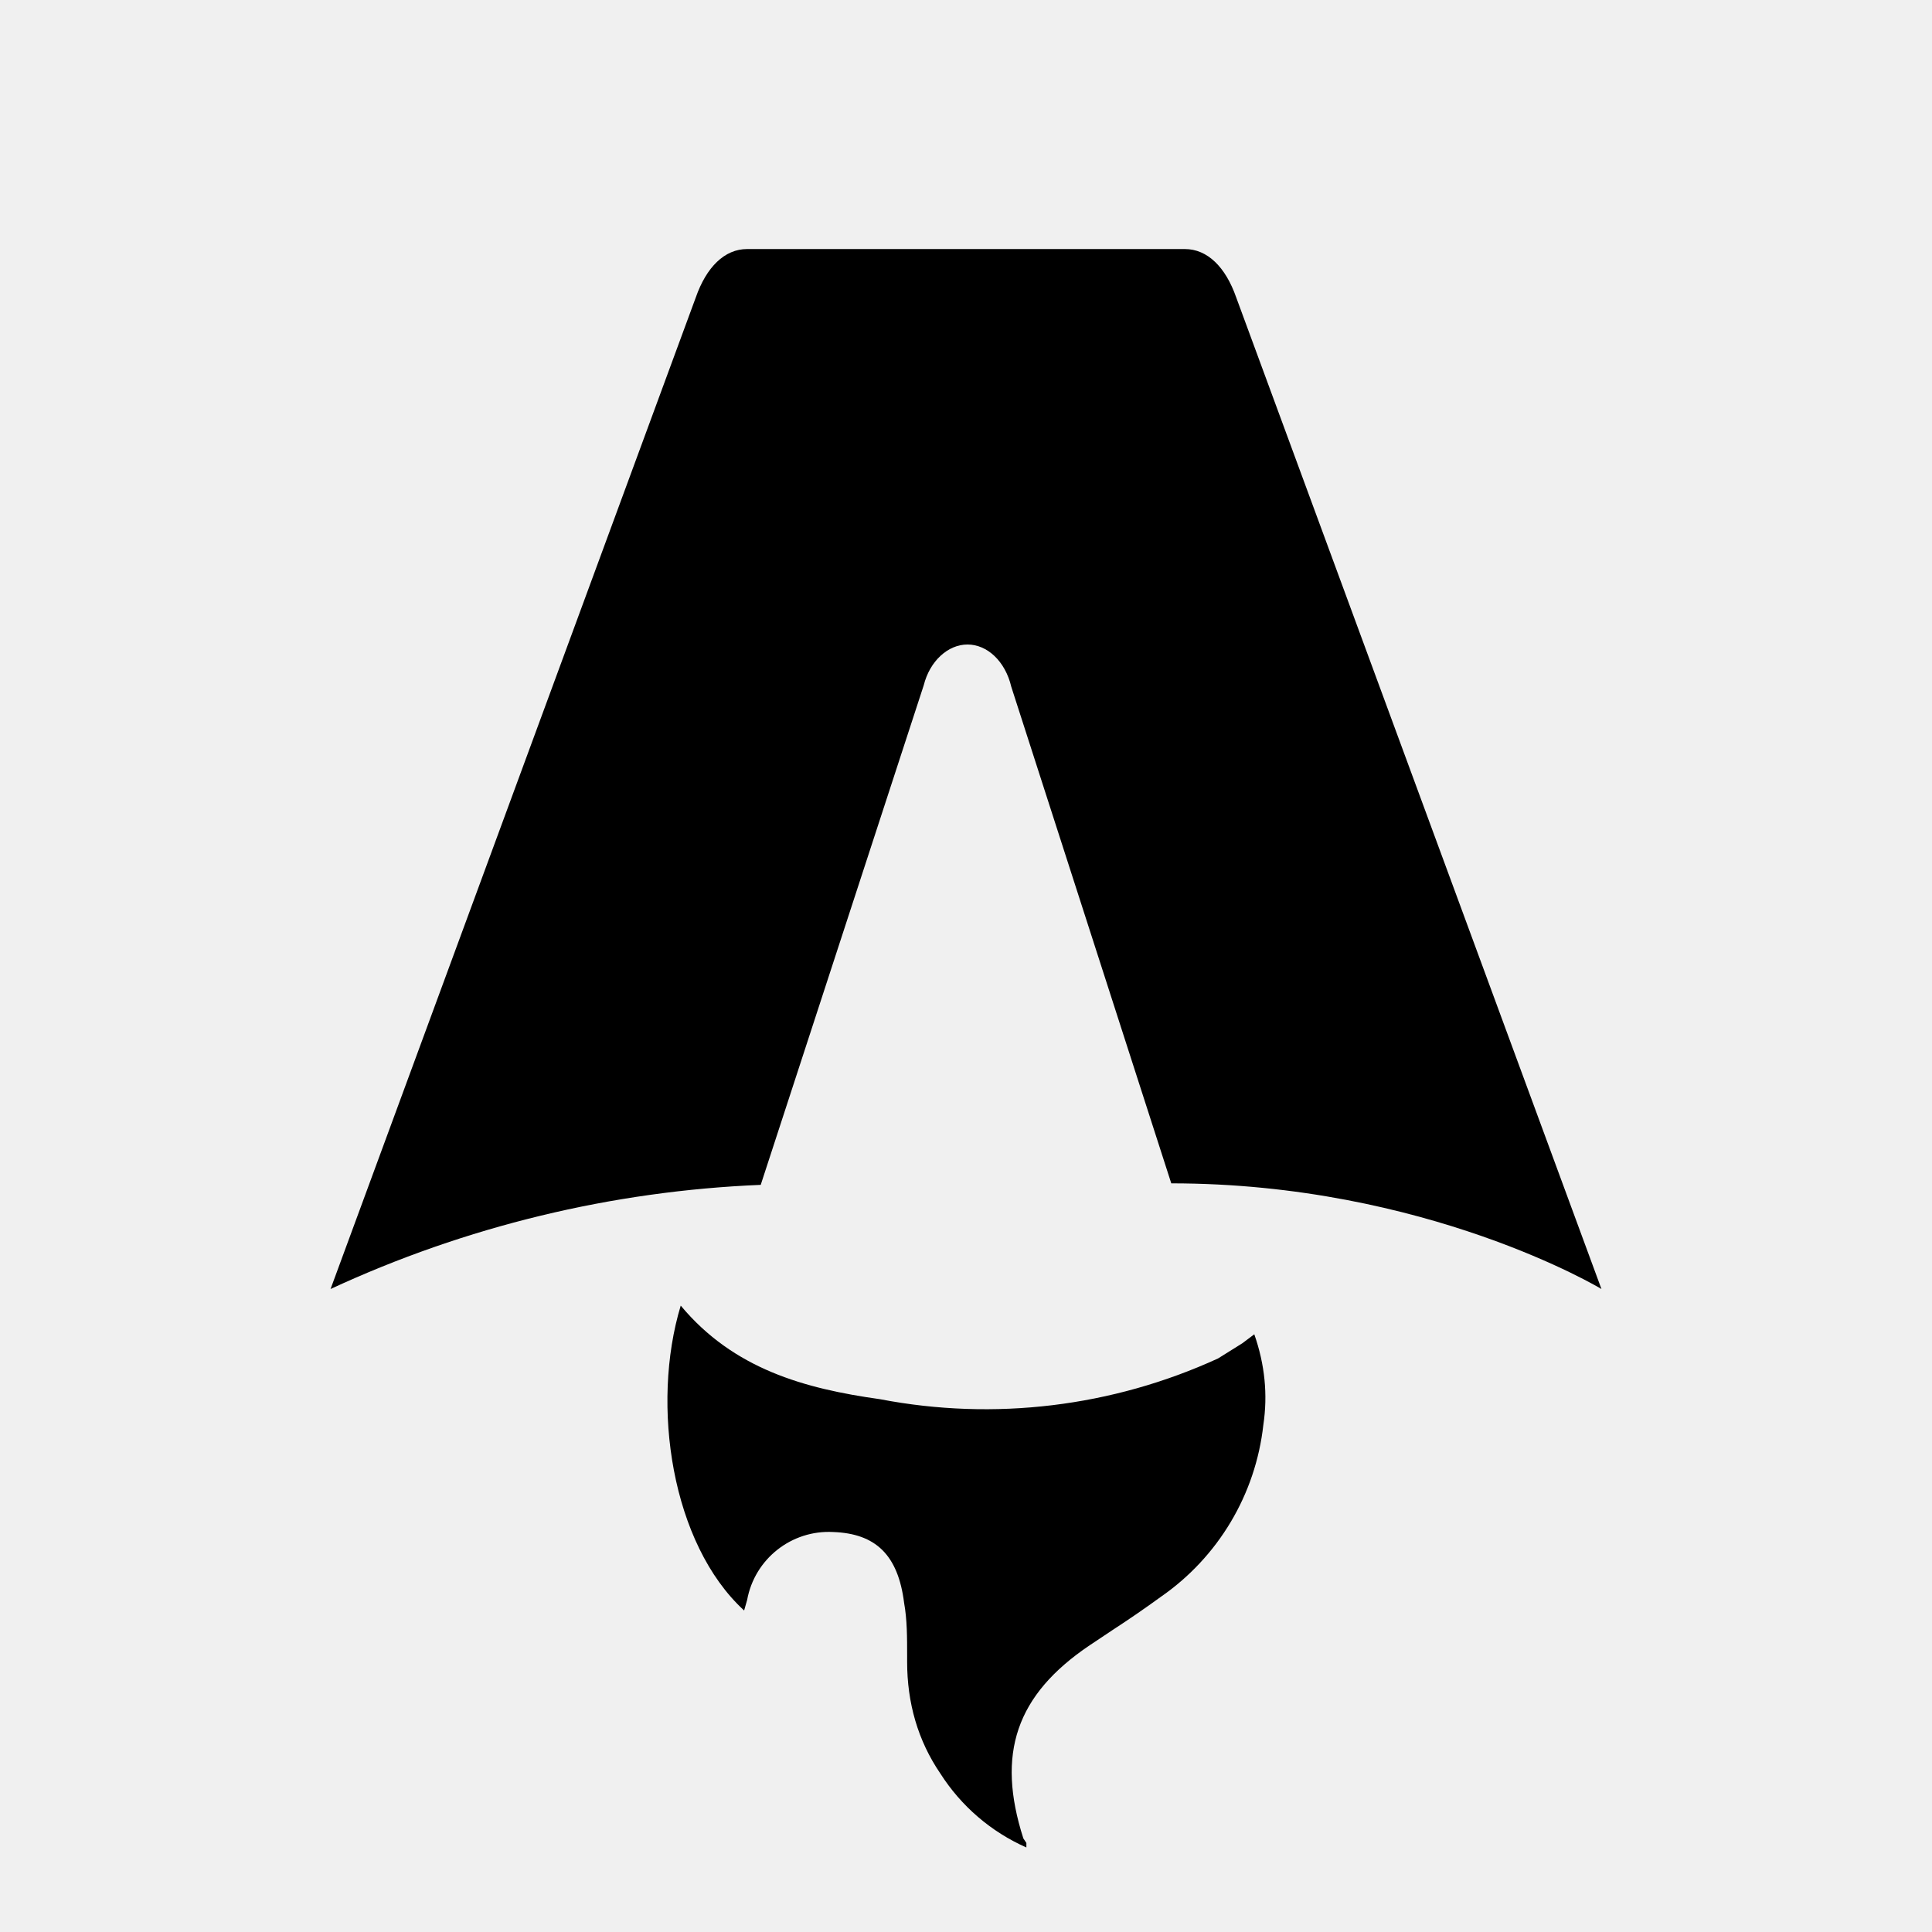
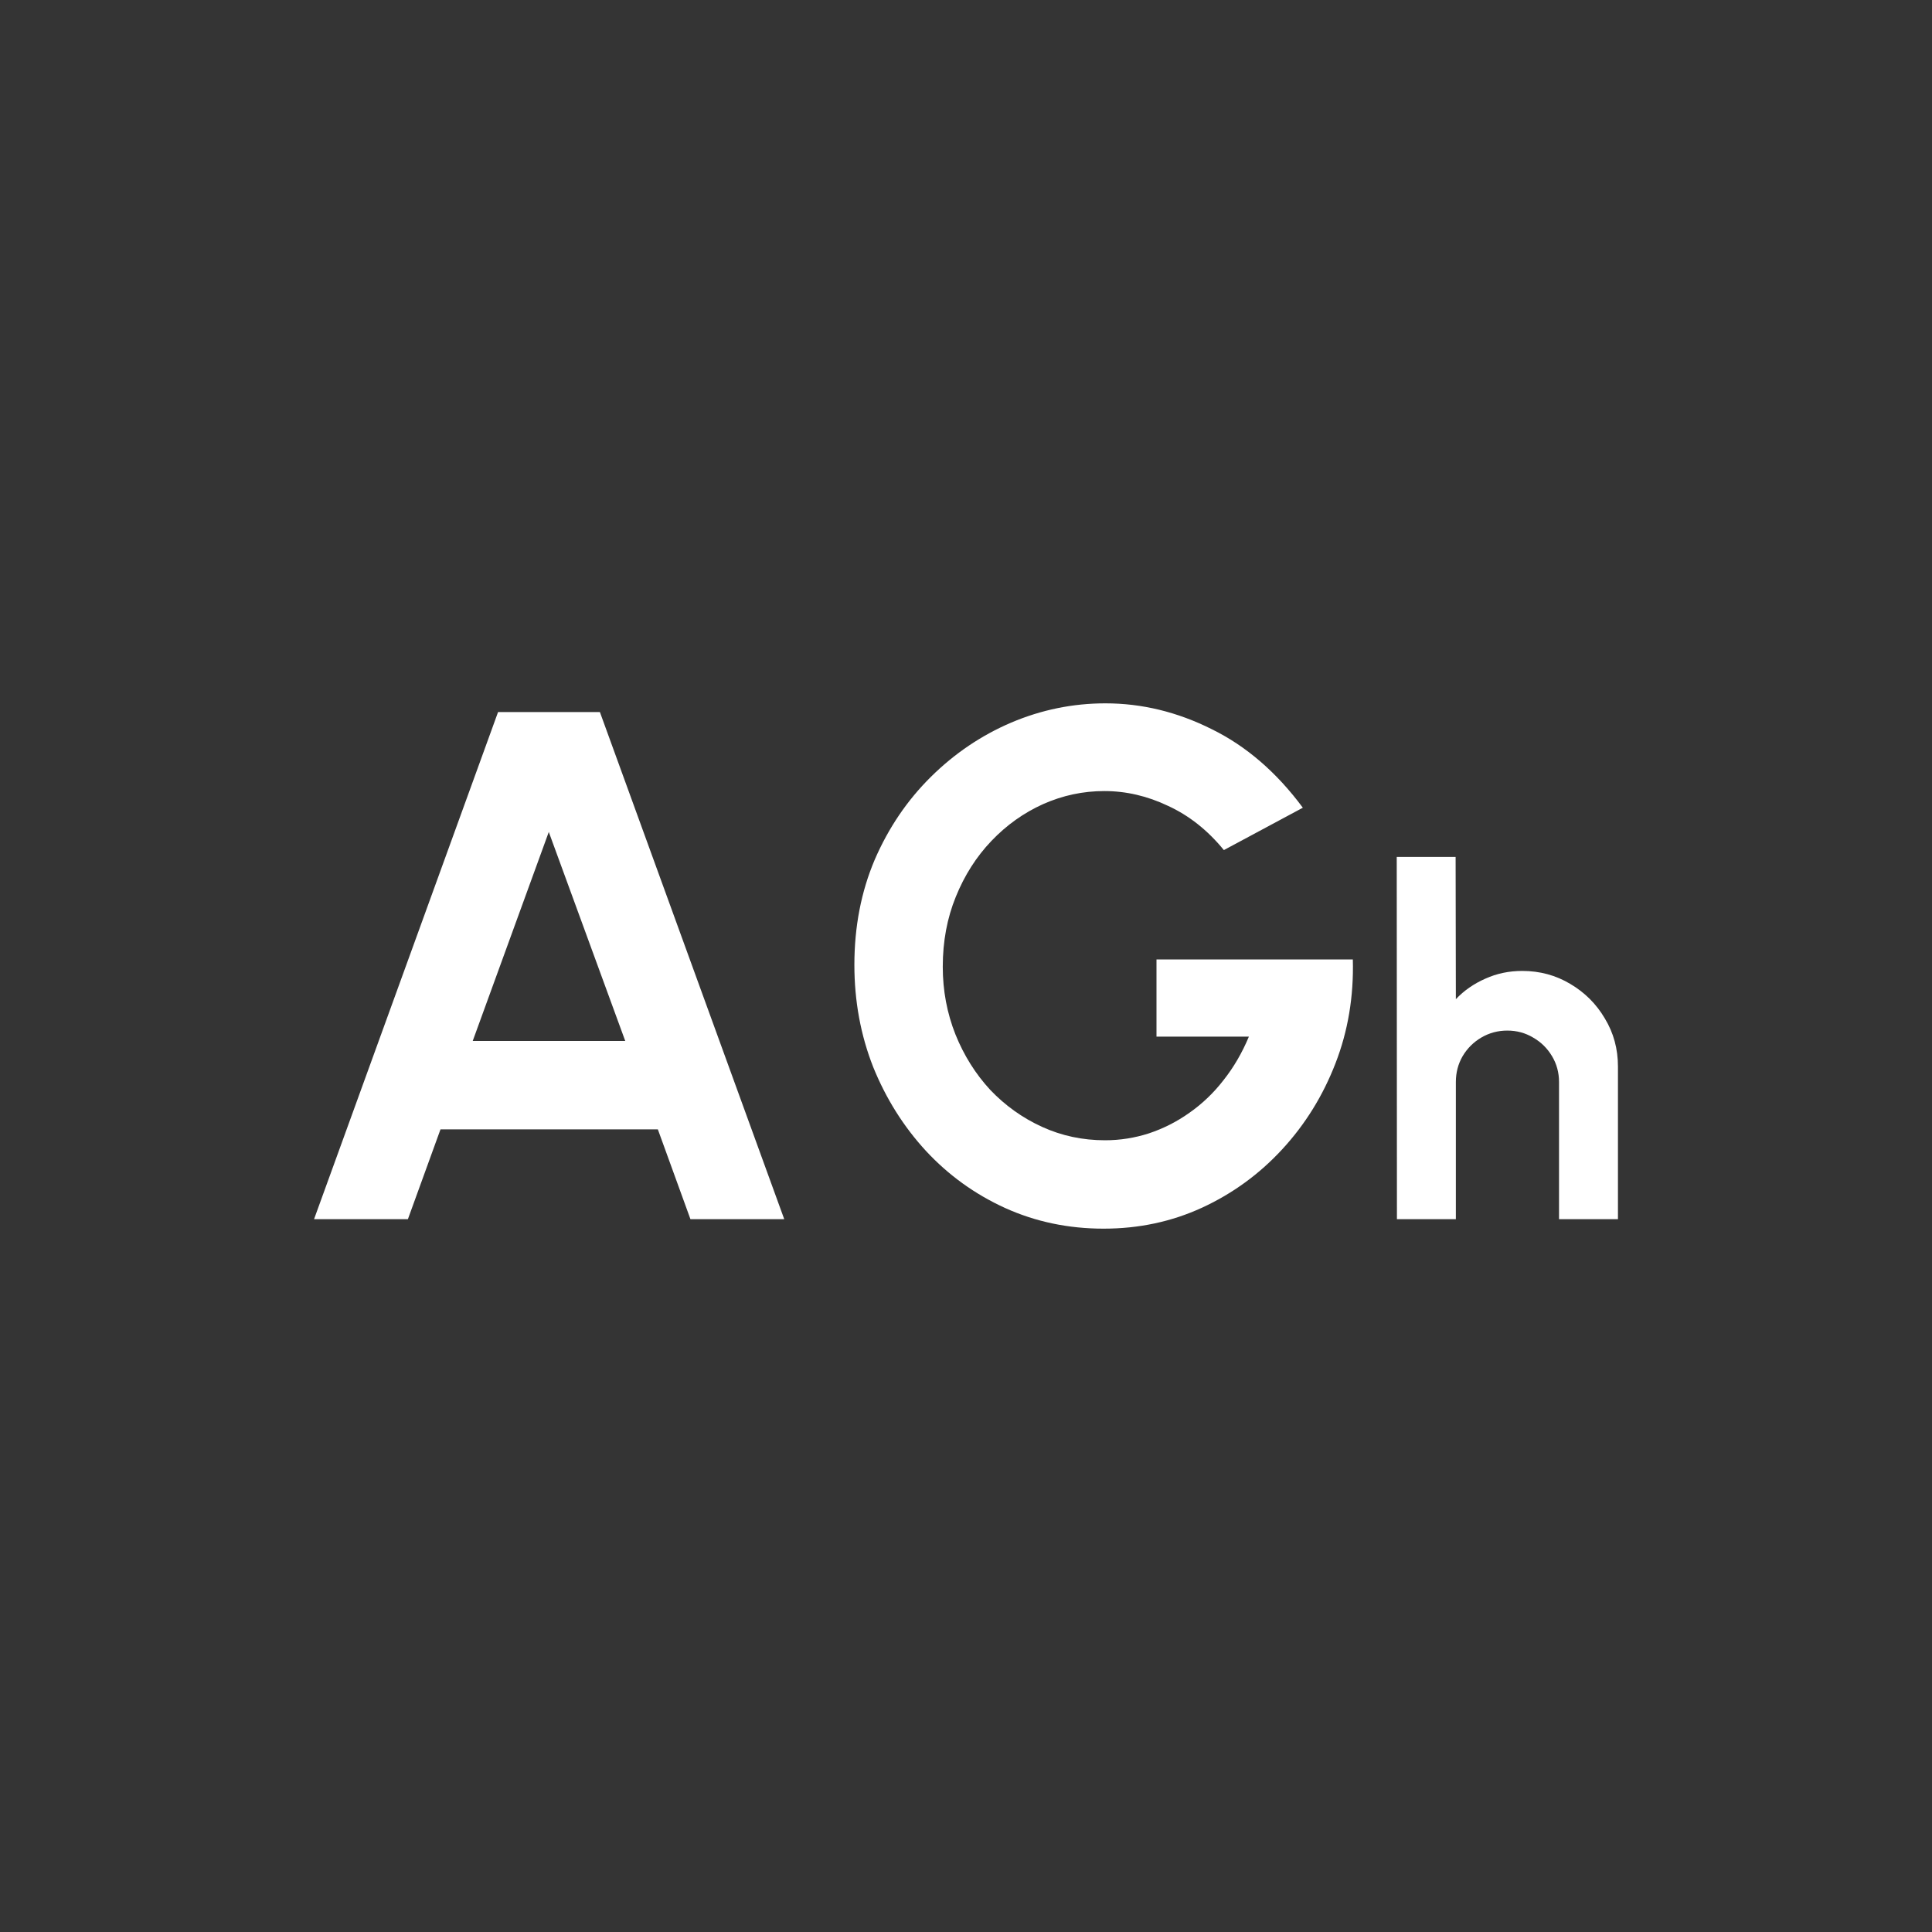
- <svg xmlns="http://www.w3.org/2000/svg" fill="none" viewBox="0 0 128 128">
-   <path d="M50.4 78.5a75.1 75.1 0 0 0-28.5 6.9l24.2-65.7c.7-2 1.9-3.2 3.4-3.2h29c1.5 0 2.7 1.2 3.4 3.2l24.2 65.7s-11.6-7-28.5-7L67 45.5c-.4-1.7-1.6-2.8-2.9-2.8-1.3 0-2.5 1.1-2.9 2.7L50.4 78.5Zm-1.1 28.2Zm-4.2-20.2c-2 6.6-.6 15.8 4.2 20.2a17.5 17.5 0 0 1 .2-.7 5.5 5.5 0 0 1 5.7-4.5c2.8.1 4.3 1.5 4.7 4.7.2 1.1.2 2.3.2 3.5v.4c0 2.7.7 5.2 2.2 7.4a13 13 0 0 0 5.7 4.9v-.3l-.2-.3c-1.8-5.6-.5-9.5 4.4-12.8l1.5-1a73 73 0 0 0 3.2-2.2 16 16 0 0 0 6.8-11.4c.3-2 .1-4-.6-6l-.8.6-1.6 1a37 37 0 0 1-22.4 2.7c-5-.7-9.7-2-13.2-6.2Z" />
-   <style>
-         path { fill: #000; }
-         @media (prefers-color-scheme: dark) {
-             path { fill: #FFF; }
-         }
-     </style>
+ <svg xmlns="http://www.w3.org/2000/svg" width="40" height="40" viewBox="0 0 40 40" fill="none">
+   <rect width="40" height="40" fill="#343434" />
+   <path d="M33.498 22.082V25.242H32.278V22.402C32.278 22.206 32.229 22.027 32.133 21.867C32.036 21.704 31.906 21.576 31.742 21.482C31.582 21.386 31.404 21.337 31.207 21.337C31.011 21.337 30.831 21.386 30.668 21.482C30.508 21.576 30.379 21.704 30.282 21.867C30.189 22.027 30.142 22.206 30.142 22.402V25.242H28.922L28.918 17.742H30.137L30.142 20.687C30.312 20.507 30.516 20.366 30.753 20.262C30.989 20.155 31.244 20.102 31.517 20.102C31.881 20.102 32.212 20.192 32.513 20.372C32.812 20.549 33.051 20.787 33.227 21.087C33.407 21.384 33.498 21.715 33.498 22.082Z" fill="white" />
+   <path d="M22.849 25.438C22.119 25.438 21.439 25.295 20.809 25.01C20.184 24.725 19.639 24.332 19.174 23.832C18.709 23.328 18.344 22.747 18.079 22.093C17.819 21.433 17.689 20.727 17.689 19.977C17.689 19.188 17.829 18.462 18.109 17.802C18.394 17.142 18.782 16.57 19.272 16.085C19.762 15.6 20.317 15.225 20.937 14.96C21.562 14.695 22.212 14.562 22.887 14.562C23.642 14.562 24.374 14.74 25.084 15.095C25.799 15.445 26.429 15.988 26.974 16.723L25.339 17.6C25.004 17.19 24.619 16.885 24.184 16.685C23.754 16.48 23.314 16.378 22.864 16.378C22.424 16.378 22.002 16.468 21.597 16.648C21.197 16.828 20.839 17.082 20.524 17.413C20.214 17.738 19.969 18.122 19.789 18.567C19.609 19.008 19.519 19.49 19.519 20.015C19.519 20.51 19.607 20.977 19.782 21.418C19.957 21.852 20.197 22.235 20.502 22.565C20.812 22.89 21.169 23.145 21.574 23.33C21.979 23.515 22.414 23.608 22.879 23.608C23.189 23.608 23.492 23.56 23.787 23.465C24.087 23.365 24.367 23.223 24.627 23.038C24.892 22.852 25.127 22.628 25.332 22.363C25.542 22.098 25.717 21.797 25.857 21.462H23.944V19.865H28.009C28.029 20.63 27.909 21.348 27.649 22.017C27.389 22.688 27.022 23.28 26.547 23.795C26.072 24.31 25.519 24.712 24.889 25.003C24.259 25.293 23.579 25.438 22.849 25.438Z" fill="white" />
+   <path d="M10.312 14.742H12.42L16.237 25.242H14.295L13.62 23.382H9.12L8.445 25.242H6.502L10.312 14.742ZM9.787 21.552H12.945L11.362 17.225L9.787 21.552Z" fill="white" />
</svg>
